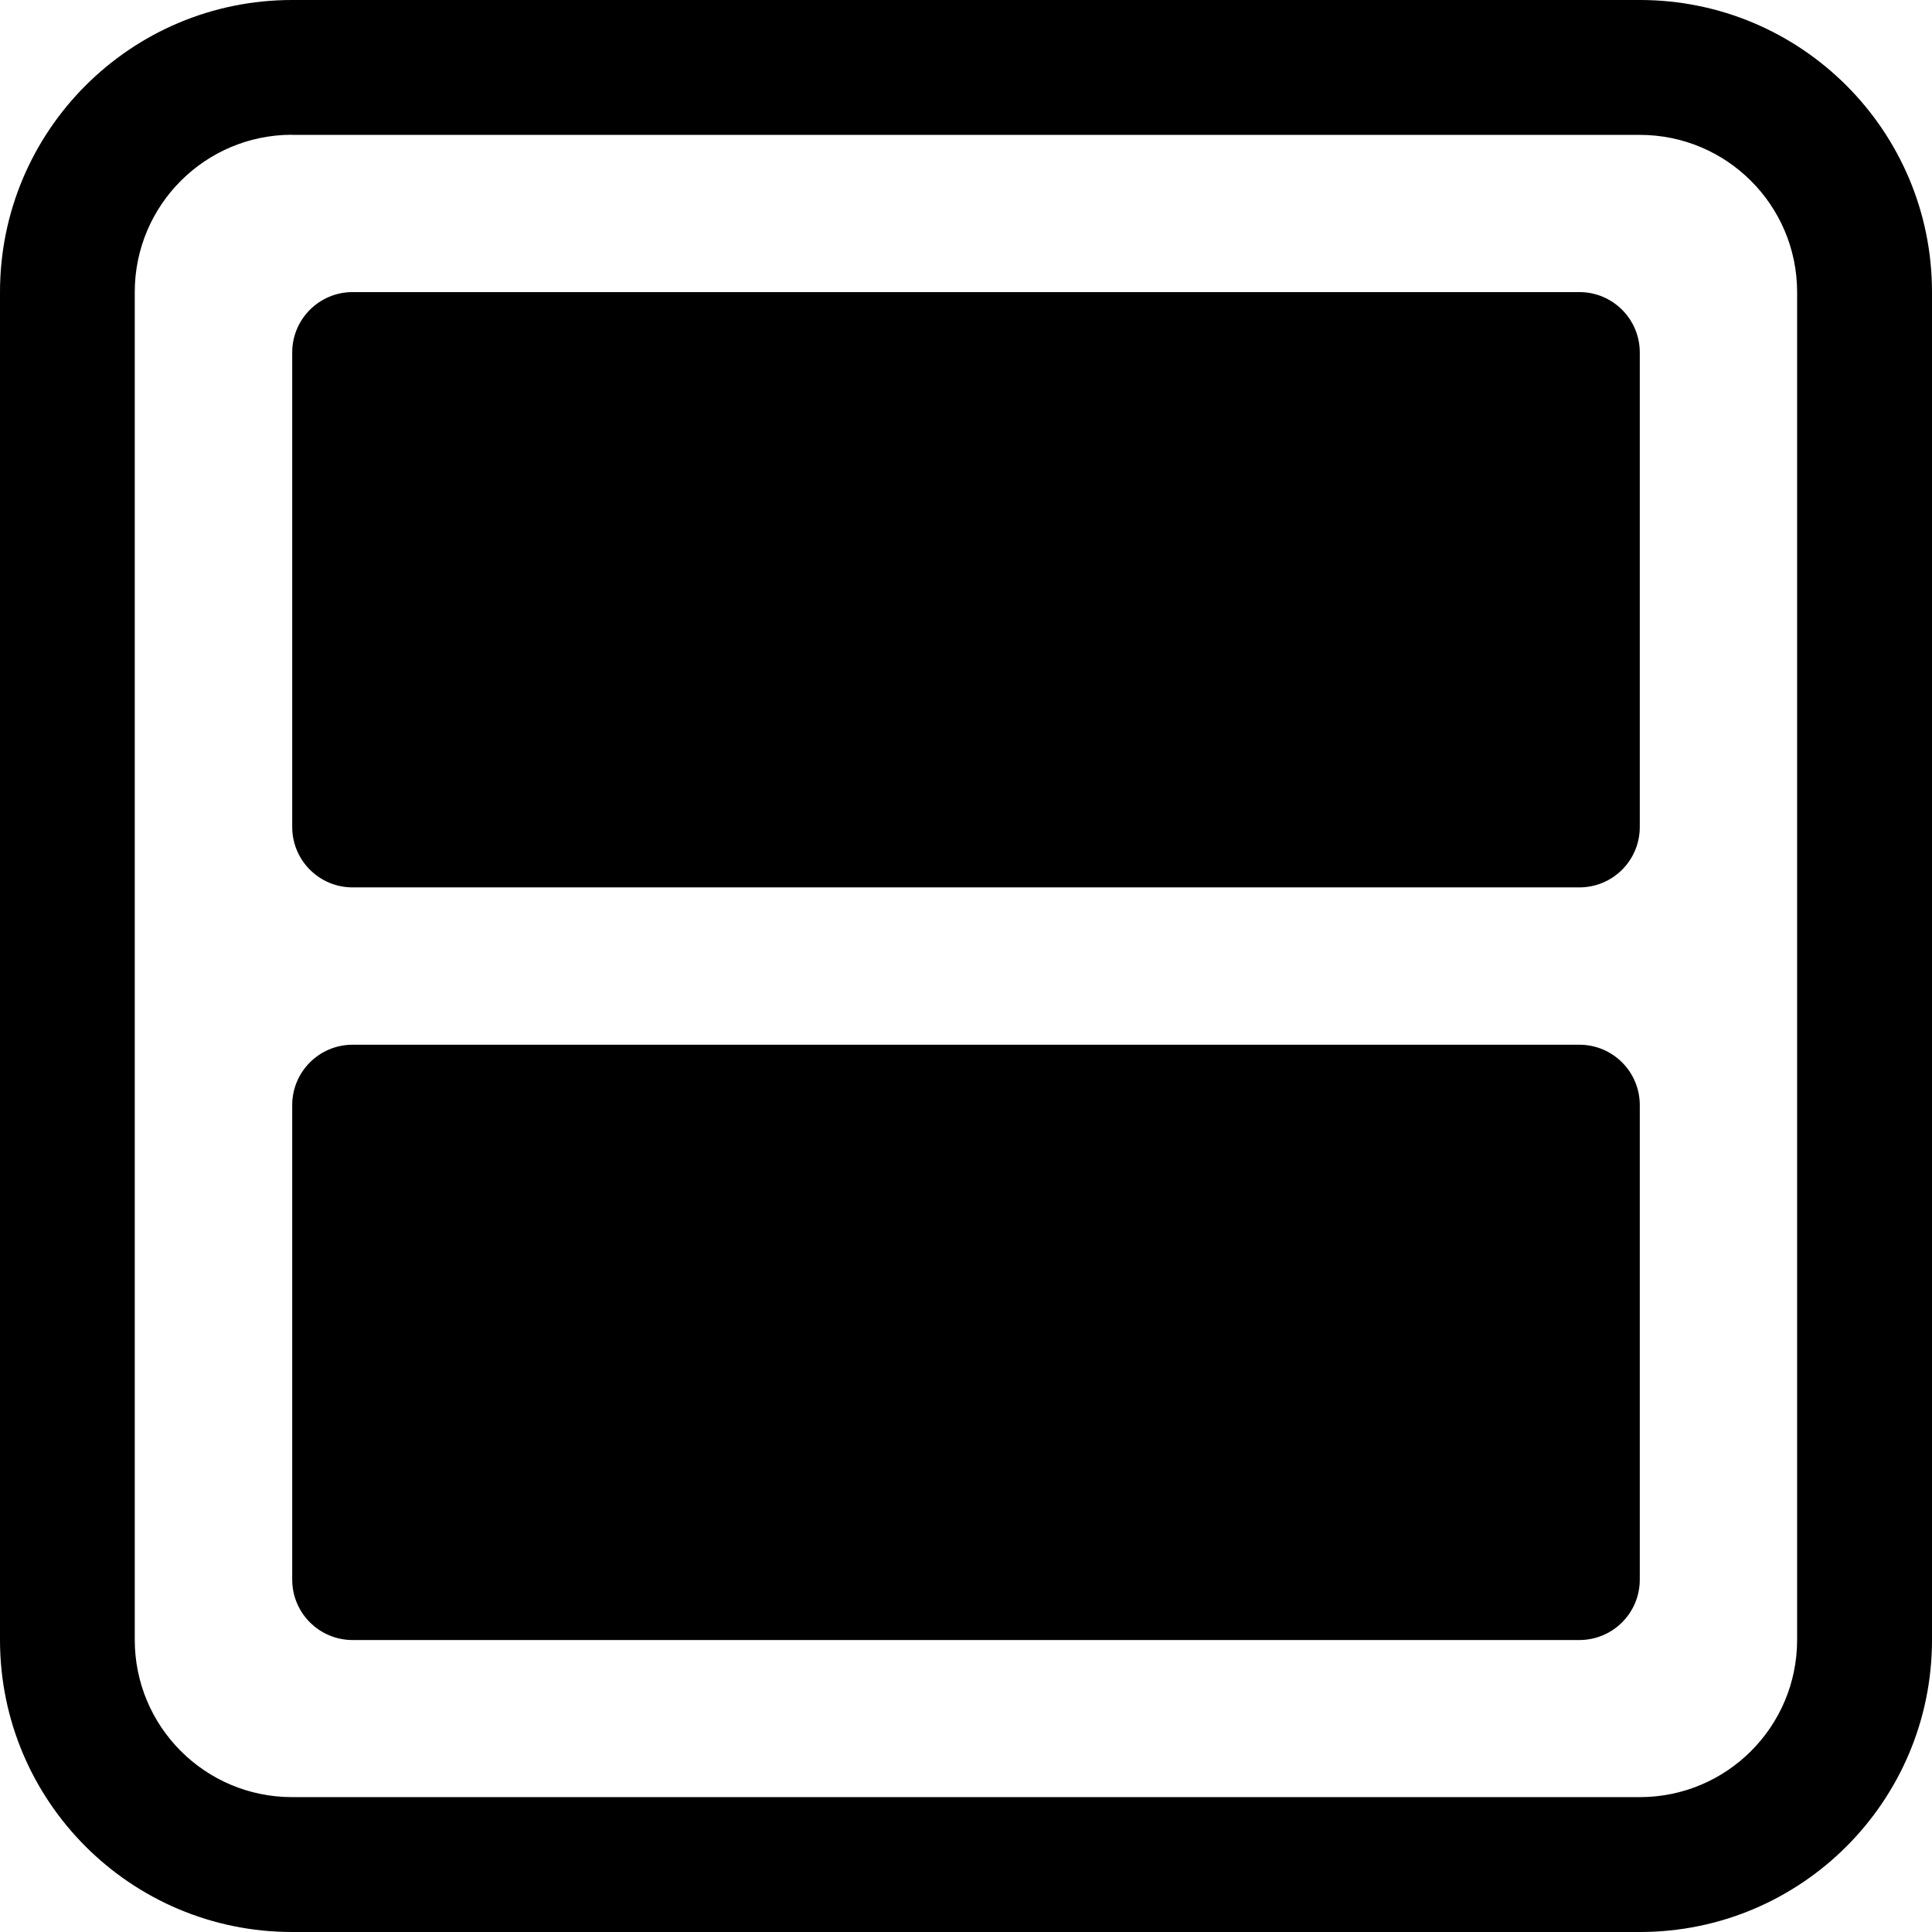
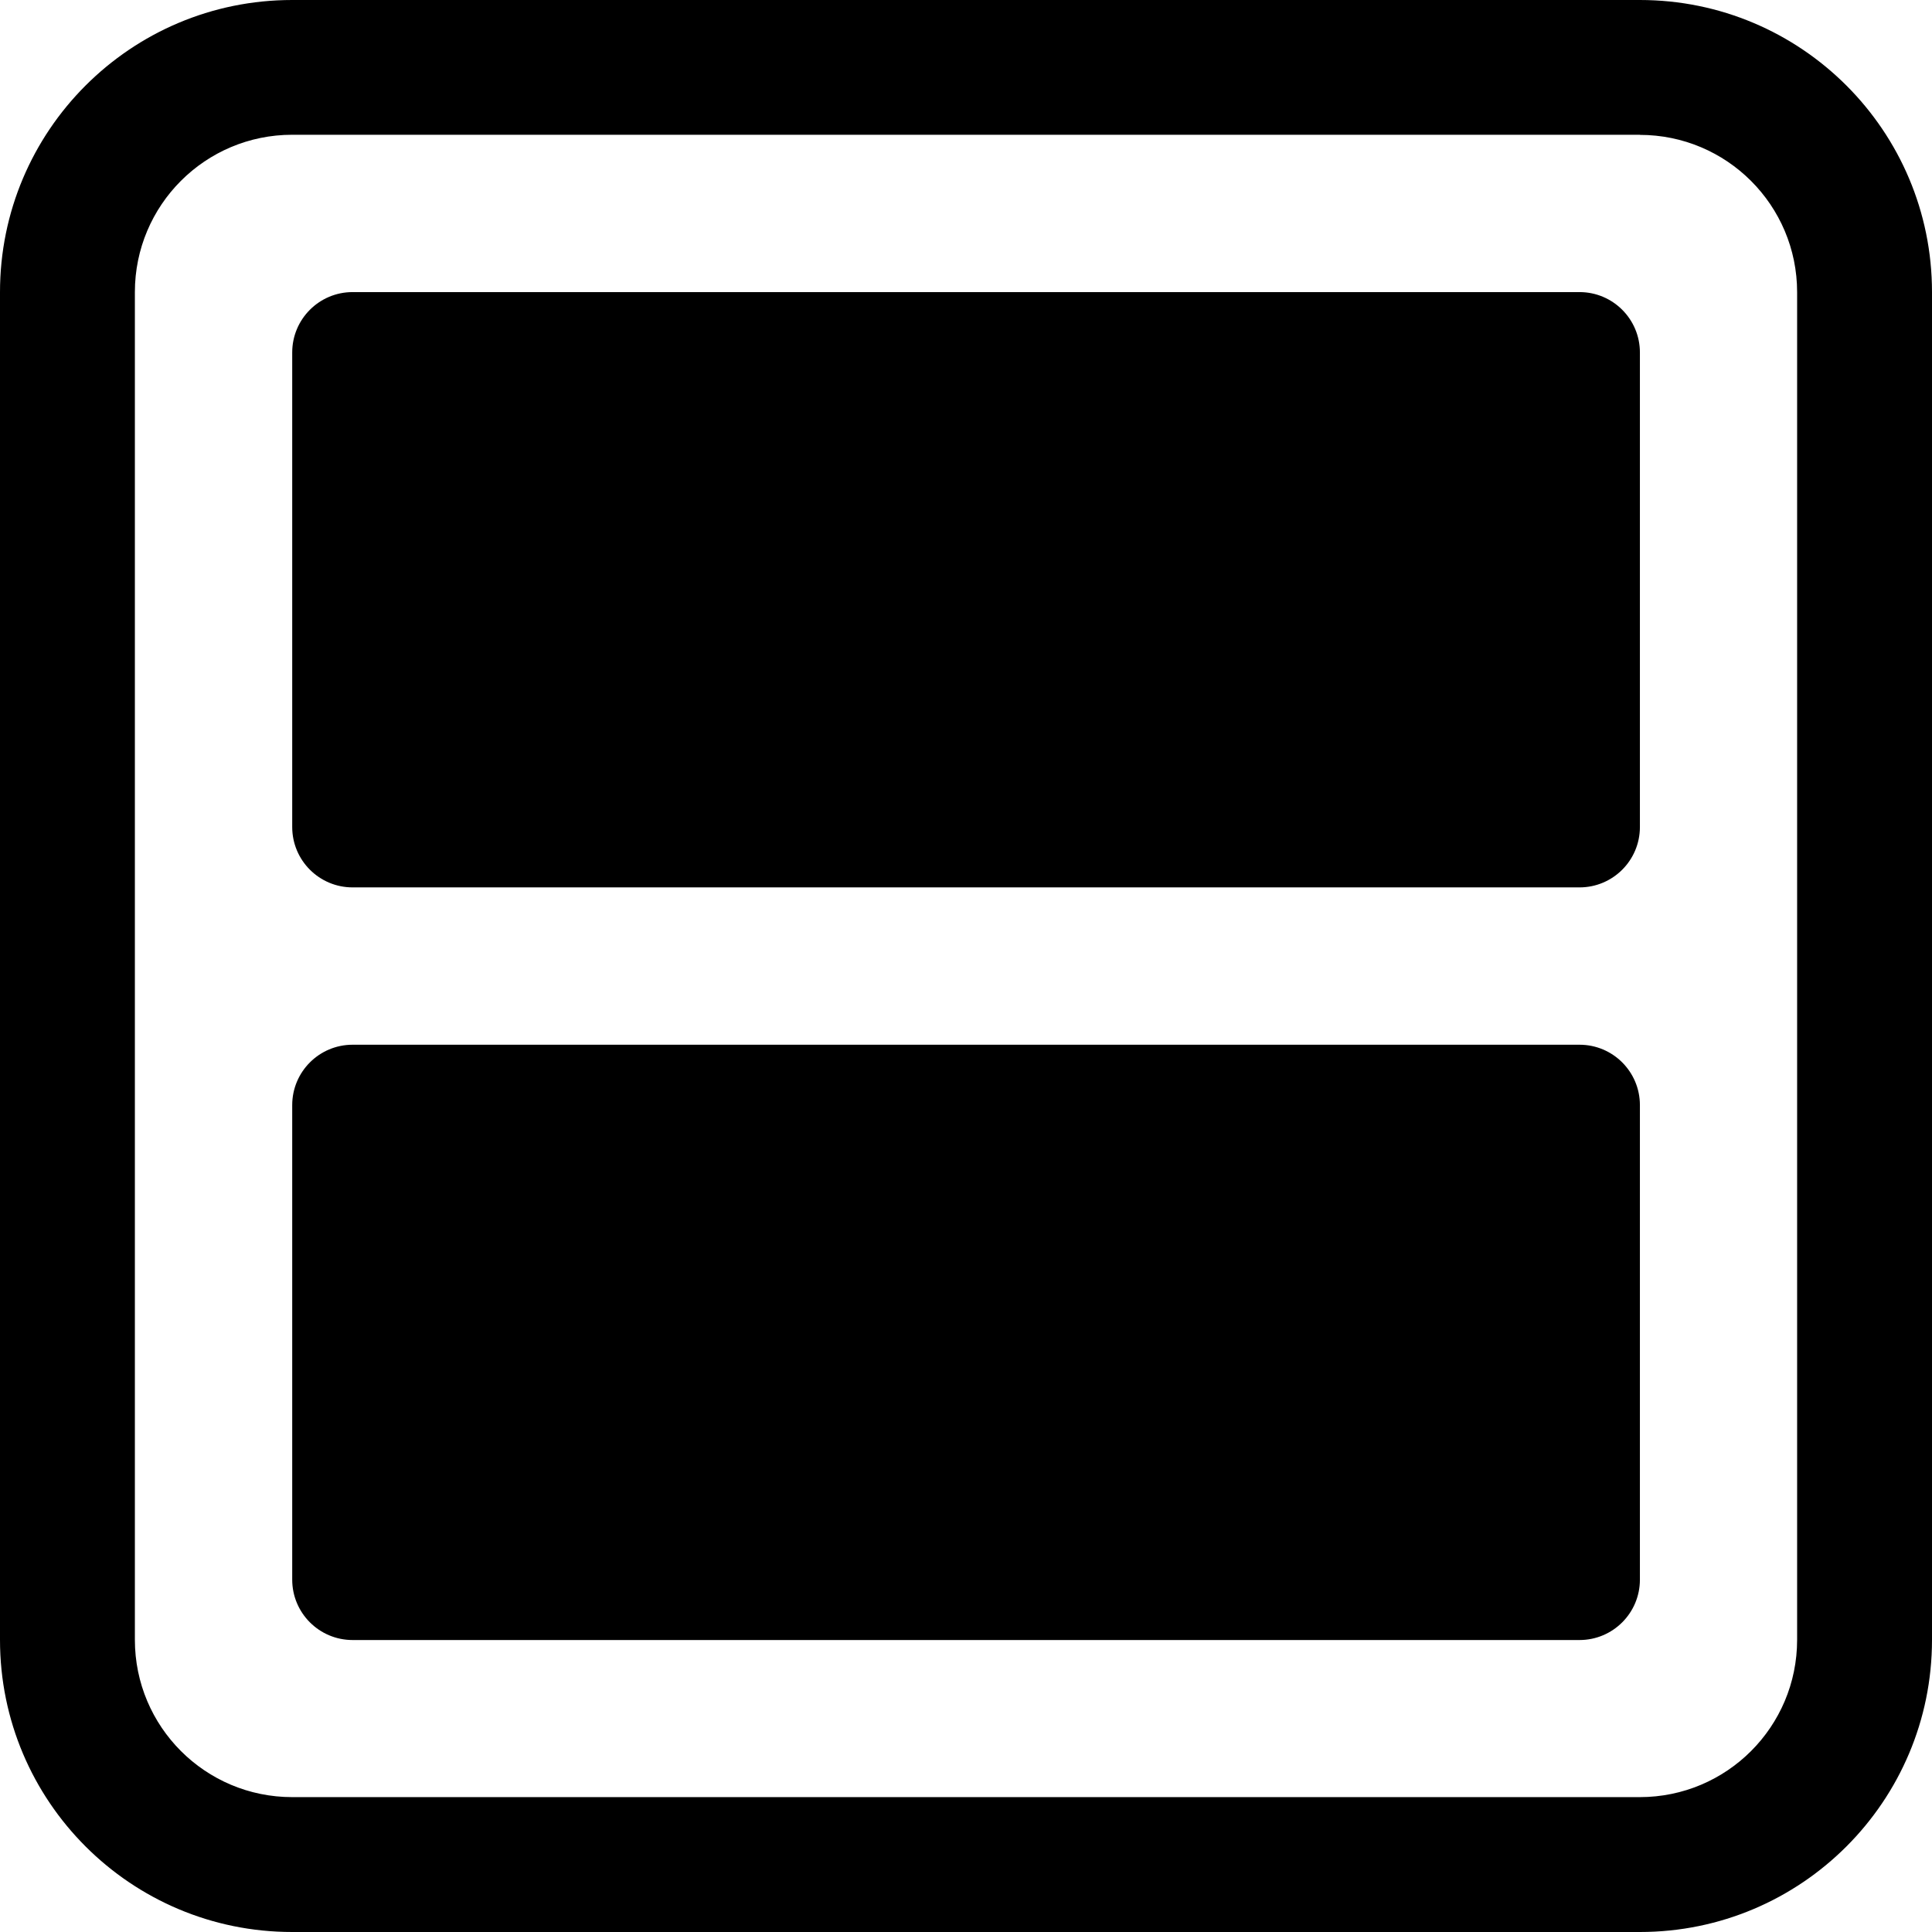
<svg xmlns="http://www.w3.org/2000/svg" viewBox="0 0 16 16">
-   <path d="M2.419 1.116c-.72 0-1.303.583-1.303 1.303V13.58c0 .72.583 1.303 1.303 1.303H13.58c.72 0 1.303-.583 1.303-1.303V2.42c0-.72-.583-1.303-1.303-1.303H2.42zm0-1.116H13.58A2.419 2.419 0 0 1 16 2.419V13.58A2.419 2.419 0 0 1 13.581 16H2.42A2.419 2.419 0 0 1 0 13.581V2.42A2.419 2.419 0 0 1 2.419 0zm.5 8.652H13.08a.5.5 0 0 1 .5.5v3.93a.5.5 0 0 1-.5.5H2.92a.5.5 0 0 1-.5-.5v-3.93a.5.5 0 0 1 .5-.5zm0-6.233H13.08a.5.5 0 0 1 .5.5v3.93a.5.5 0 0 1-.5.5H2.92a.5.5 0 0 1-.5-.5v-3.93a.5.5 0 0 1 .5-.5z" />
+   <path d="M13.581 0A2.419 2.419 0 0 1 16 2.419V13.58A2.419 2.419 0 0 1 13.581 16H2.42A2.419 2.419 0 0 1 0 13.581V2.42A2.419 2.419 0 0 1 2.419 0H13.58zm0 1.116H2.42c-.72 0-1.303.583-1.303 1.303V13.58c0 .72.583 1.303 1.303 1.303H13.58c.72 0 1.303-.583 1.303-1.303V2.42c0-.72-.583-1.303-1.303-1.303zm-.5 7.536a.5.5 0 0 1 .5.5v3.93a.5.5 0 0 1-.5.5H2.92a.5.5 0 0 1-.5-.5v-3.93a.5.5 0 0 1 .5-.5H13.08zm0-6.233a.5.5 0 0 1 .5.5v3.93a.5.5 0 0 1-.5.5H2.92a.5.5 0 0 1-.5-.5v-3.93a.5.5 0 0 1 .5-.5H13.08z" />
</svg>
